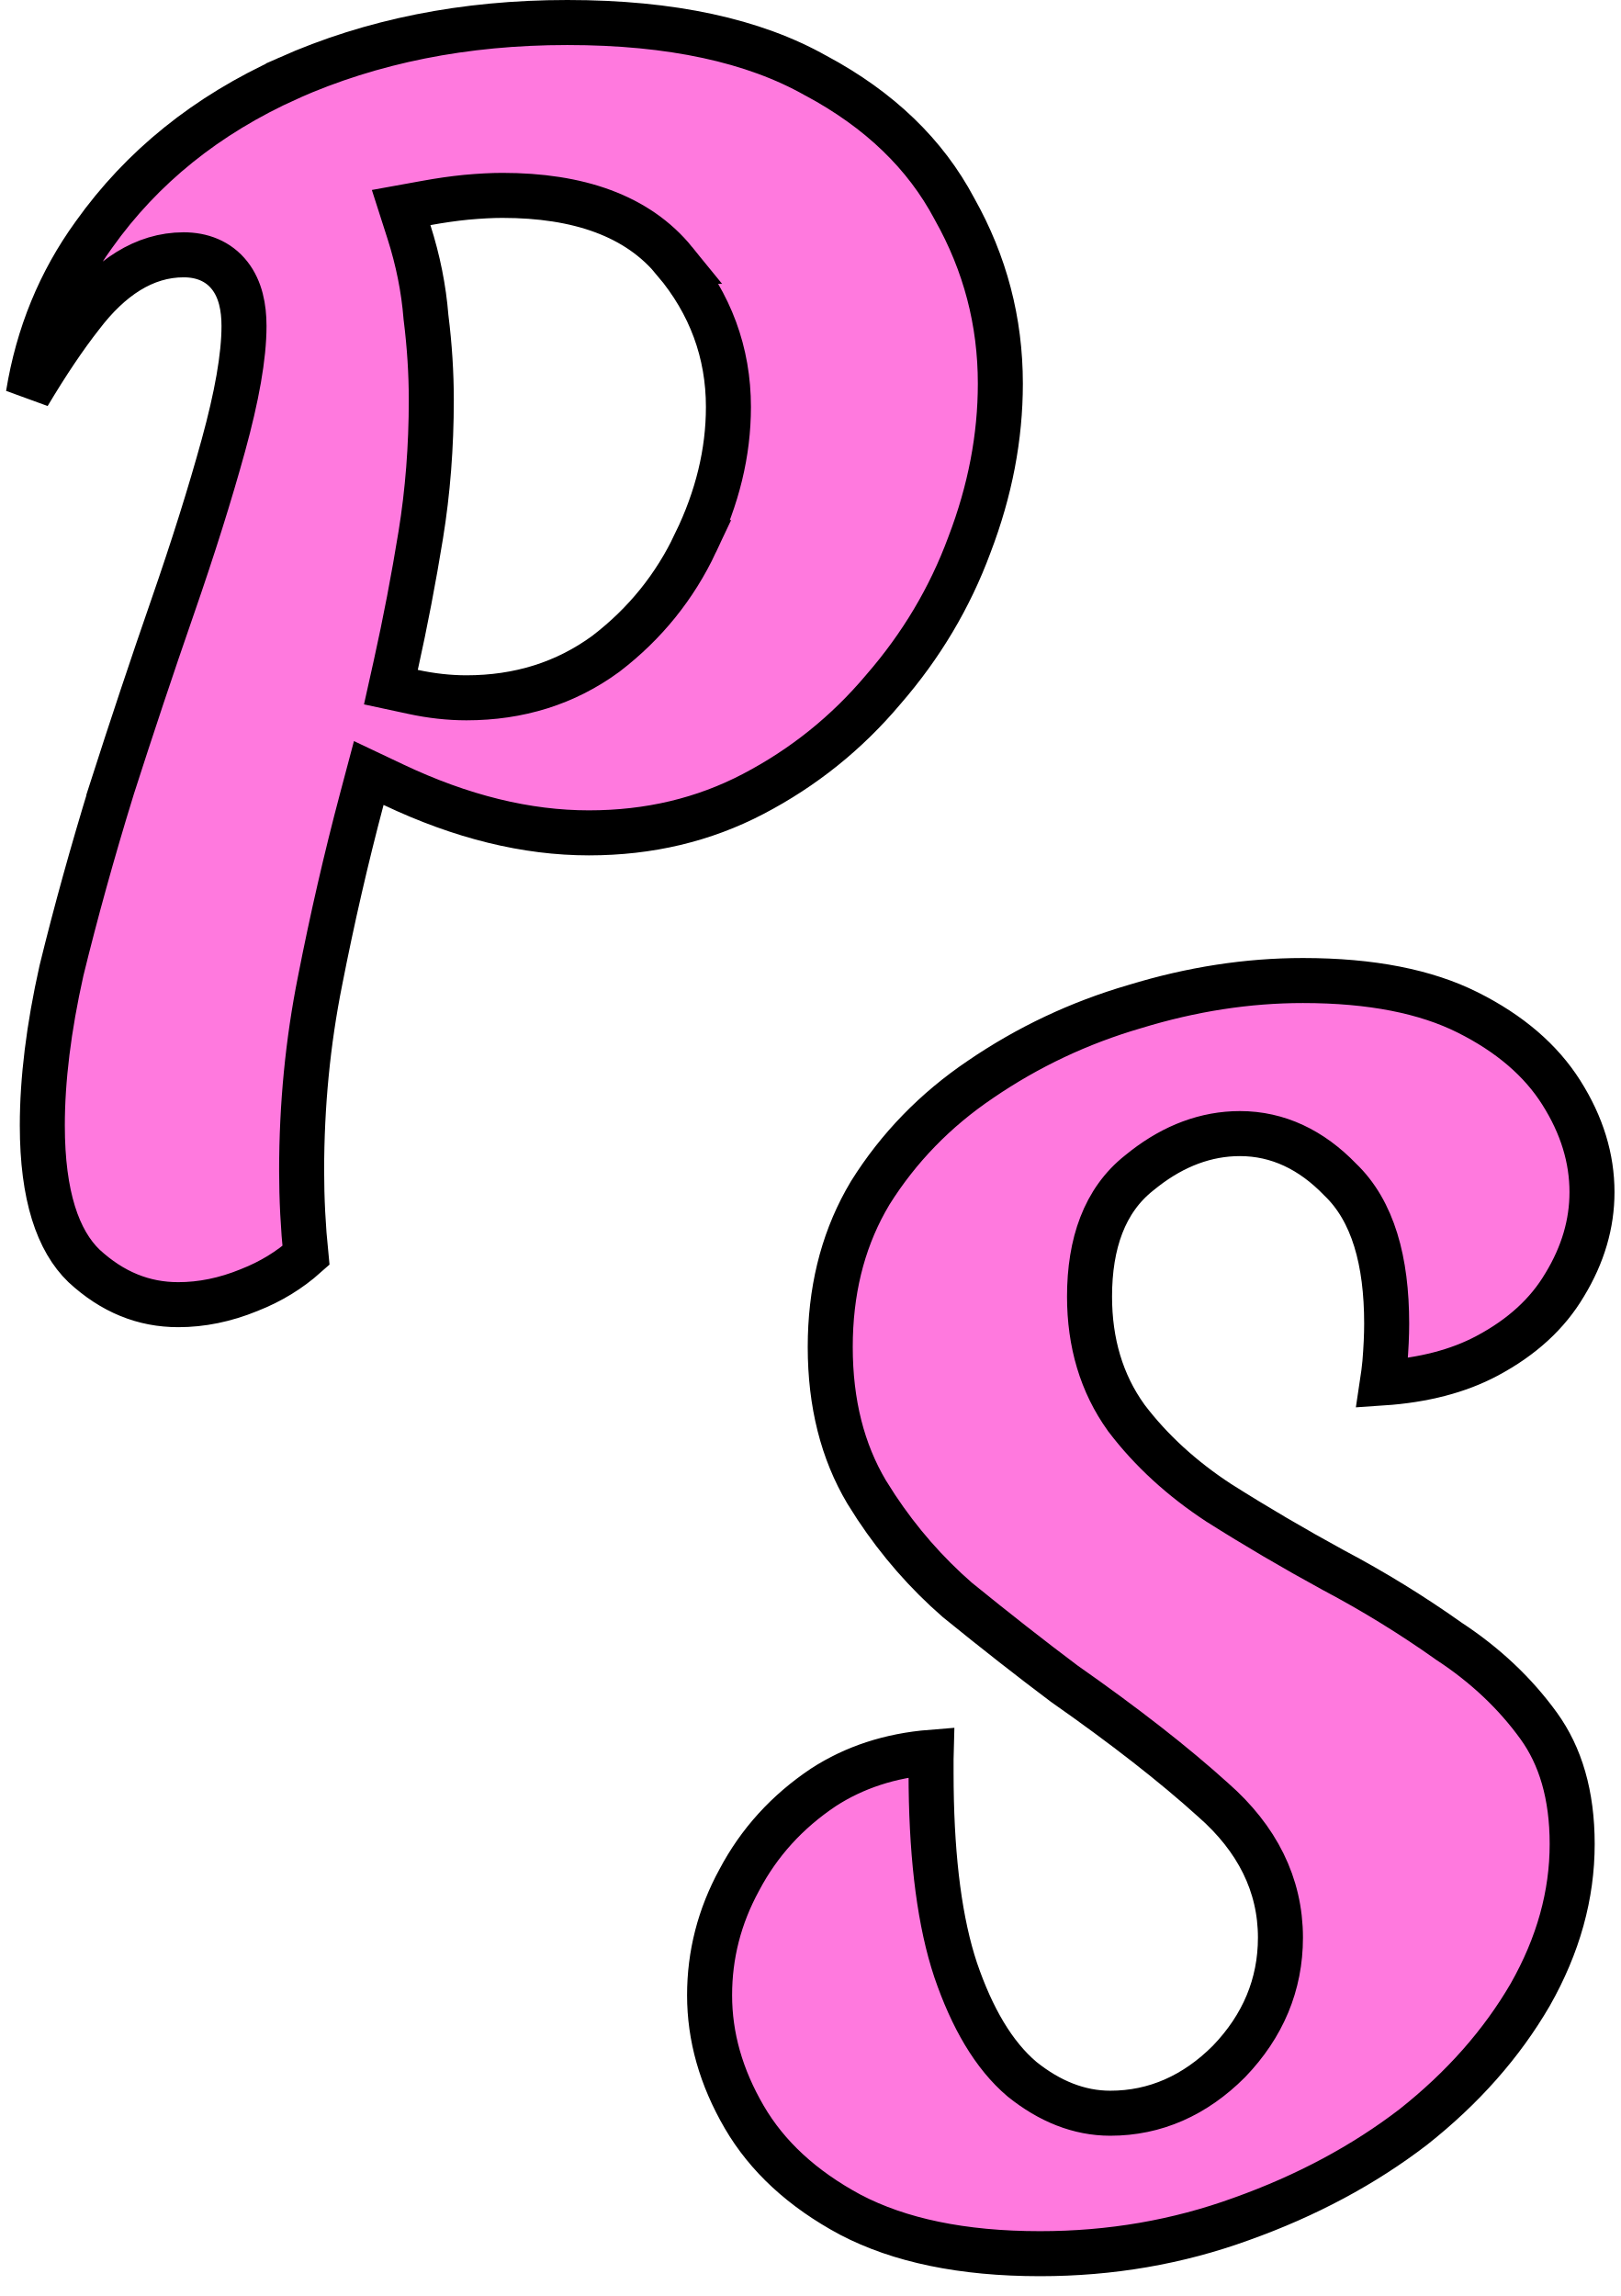
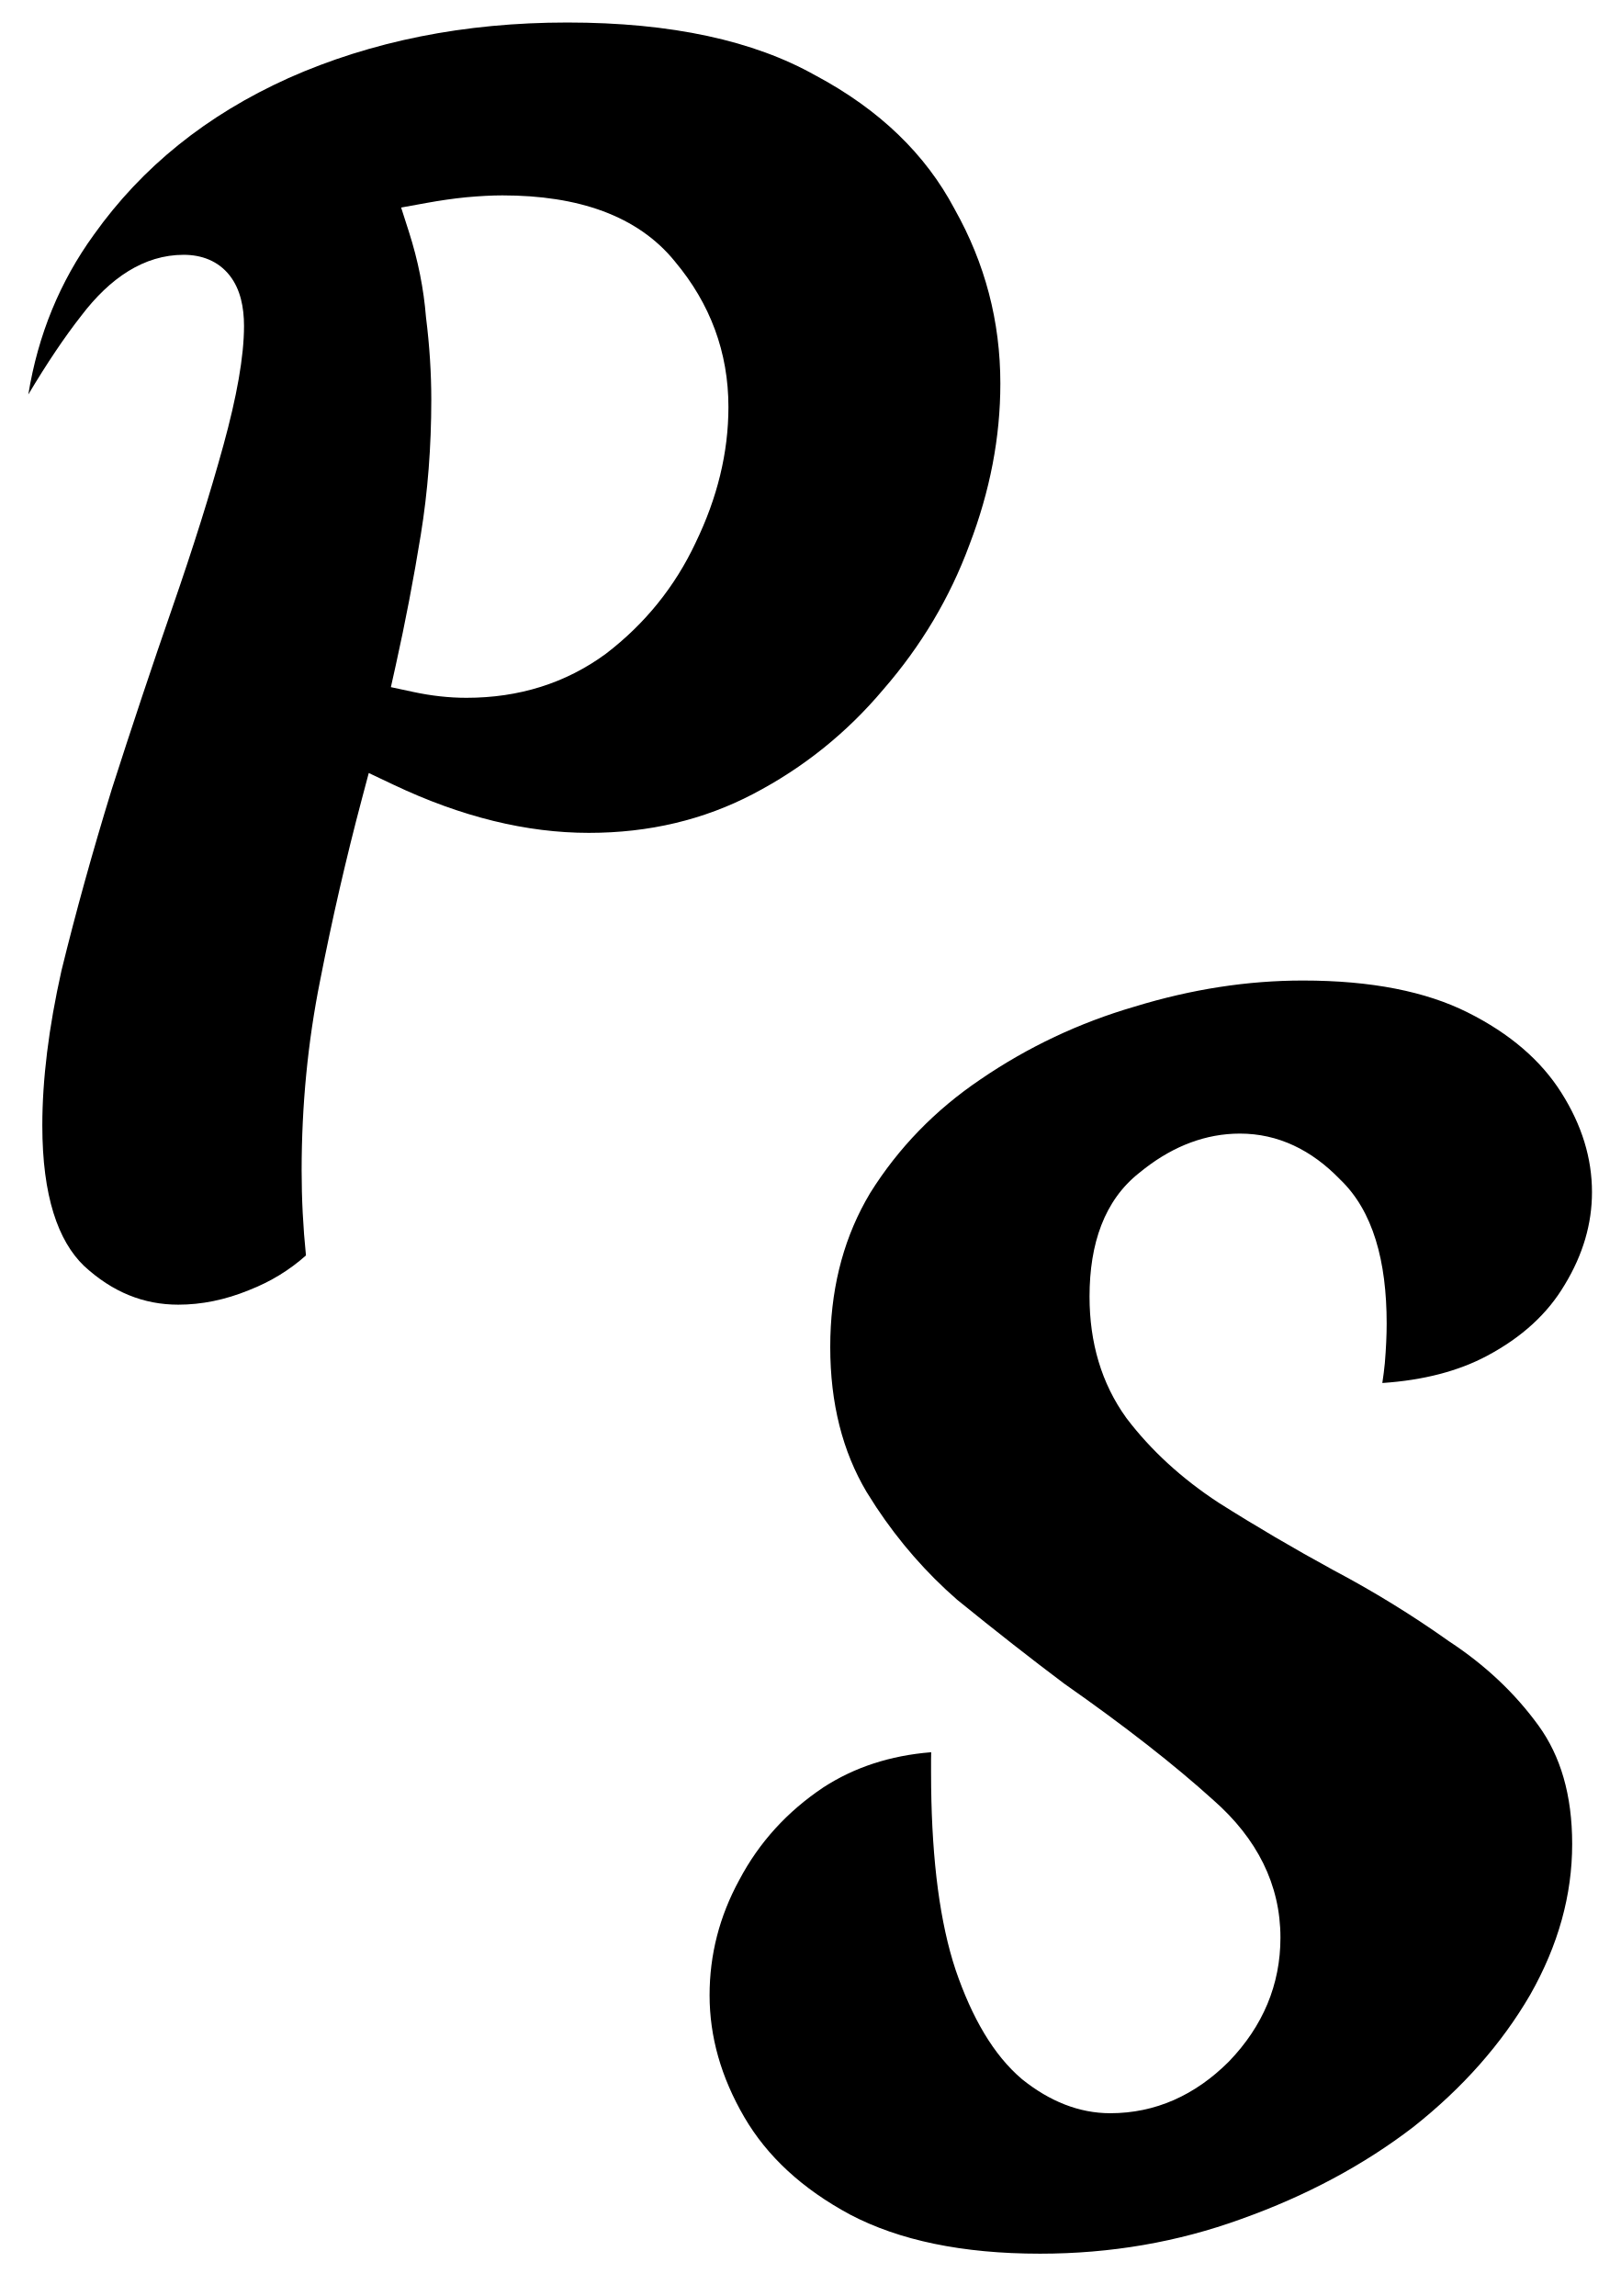
<svg xmlns="http://www.w3.org/2000/svg" width="72" height="102" viewBox="0 0 72 102" fill="none">
-   <path d="M57.883 43.56C60.931 43.56 63.351 44.052 65.195 44.975C67.091 45.923 68.459 47.117 69.357 48.535C70.281 49.993 70.723 51.463 70.723 52.96C70.723 54.36 70.329 55.729 69.508 57.081L69.502 57.09C68.756 58.349 67.624 59.403 66.054 60.237C64.794 60.907 63.254 61.316 61.409 61.44C61.455 61.136 61.493 60.847 61.519 60.57L61.52 60.563C61.575 59.904 61.602 59.315 61.602 58.8C61.602 56.029 60.999 53.796 59.532 52.397C58.265 51.084 56.774 50.36 55.082 50.36C53.574 50.361 52.163 50.903 50.864 51.903L50.605 52.109C49.064 53.328 48.402 55.247 48.402 57.6C48.402 59.646 48.932 61.458 50.031 62.984L50.038 62.995L50.046 63.005C51.135 64.438 52.503 65.688 54.135 66.757L54.141 66.761L54.148 66.765C55.767 67.79 57.465 68.788 59.243 69.758L59.255 69.764C61.03 70.704 62.726 71.748 64.344 72.895L64.358 72.906L64.374 72.916C65.986 73.974 67.309 75.225 68.353 76.667C69.323 78.007 69.843 79.735 69.843 81.92C69.843 84.18 69.231 86.409 67.978 88.617C66.713 90.791 64.986 92.752 62.781 94.495C60.581 96.182 58.039 97.545 55.147 98.578L55.141 98.58C52.321 99.605 49.344 100.12 46.202 100.12C42.736 100.12 39.948 99.524 37.785 98.394C35.632 97.24 34.077 95.788 33.066 94.056C32.027 92.273 31.523 90.472 31.523 88.64C31.523 86.837 31.96 85.134 32.841 83.519L32.847 83.508C33.724 81.85 34.965 80.482 36.586 79.399C37.954 78.514 39.54 77.989 41.367 77.843C41.364 77.95 41.362 78.055 41.362 78.16V78.72L41.366 79.392C41.407 82.708 41.759 85.43 42.454 87.517L42.456 87.523C43.179 89.637 44.136 91.293 45.395 92.362L45.406 92.371L45.418 92.381C46.622 93.344 47.929 93.88 49.322 93.88C51.323 93.88 53.091 93.086 54.59 91.587L54.603 91.573C56.104 90.013 56.883 88.169 56.883 86.08C56.883 83.72 55.841 81.672 53.902 79.969C52.162 78.393 49.953 76.67 47.282 74.8C45.804 73.691 44.218 72.448 42.524 71.072C41.153 69.876 39.954 68.505 38.927 66.956L38.496 66.278C37.433 64.485 36.883 62.351 36.883 59.84C36.883 57.39 37.411 55.241 38.446 53.366L38.66 52.994C39.916 50.989 41.547 49.309 43.562 47.949L43.566 47.946C45.665 46.513 47.943 45.437 50.402 44.72L50.415 44.716C52.94 43.943 55.428 43.56 57.883 43.56ZM25.2 1C29.841 1 33.494 1.81 36.228 3.352L36.248 3.361C39.086 4.882 41.116 6.855 42.397 9.269L42.408 9.29C43.764 11.701 44.44 14.279 44.44 17.04C44.44 19.416 43.986 21.802 43.066 24.202L43.062 24.213C42.198 26.55 40.928 28.686 39.245 30.624L39.235 30.636C37.613 32.563 35.688 34.107 33.457 35.273C31.263 36.42 28.837 37 26.16 37C23.4 37 20.506 36.298 17.469 34.856L16.382 34.341L16.073 35.504C15.374 38.138 14.757 40.825 14.22 43.565C13.673 46.299 13.4 49.111 13.4 52C13.4 53.258 13.464 54.515 13.592 55.773C12.862 56.424 12.026 56.937 11.075 57.309L11.062 57.315C9.999 57.749 8.953 57.96 7.92 57.96C6.384 57.96 4.998 57.407 3.729 56.235C2.581 55.126 1.88 53.142 1.88 50C1.88 47.961 2.16 45.669 2.731 43.118C3.366 40.525 4.108 37.85 4.956 35.094L4.955 35.093C5.858 32.278 6.762 29.569 7.665 26.968C8.577 24.339 9.33 21.944 9.924 19.785C10.518 17.623 10.84 15.841 10.84 14.48C10.84 13.658 10.684 12.857 10.209 12.246C9.696 11.587 8.951 11.32 8.16 11.32C6.395 11.32 4.883 12.353 3.613 14.023C2.87 14.969 2.085 16.139 1.258 17.525C1.689 14.872 2.661 12.511 4.17 10.427L4.175 10.42C6.304 7.429 9.173 5.111 12.81 3.472L12.81 3.471C16.506 1.828 20.632 1 25.2 1ZM22.32 8.68C21.855 8.68 21.315 8.709 20.709 8.764L20.7 8.765C20.138 8.821 19.551 8.906 18.941 9.017L17.82 9.22L18.168 10.305C18.572 11.568 18.823 12.827 18.923 14.08L18.925 14.102L18.928 14.124C19.083 15.365 19.16 16.577 19.16 17.76C19.16 19.843 19.004 21.843 18.693 23.76C18.376 25.714 18.006 27.642 17.584 29.543L17.365 30.526L18.351 30.738C19.159 30.912 19.949 31 20.72 31C23.049 31 25.127 30.355 26.911 29.047L26.929 29.033C28.654 27.71 29.984 26.064 30.905 24.105L30.904 24.105C31.866 22.121 32.36 20.11 32.36 18.08C32.36 15.658 31.556 13.489 29.976 11.609H29.977C28.326 9.578 25.68 8.68 22.32 8.68Z" fill="#FF79DE" stroke="black" stroke-width="2" />
+   <path d="M57.883 43.56C60.931 43.56 63.351 44.052 65.195 44.975C67.091 45.923 68.459 47.117 69.357 48.535C70.281 49.993 70.723 51.463 70.723 52.96C70.723 54.36 70.329 55.729 69.508 57.081L69.502 57.09C68.756 58.349 67.624 59.403 66.054 60.237C64.794 60.907 63.254 61.316 61.409 61.44C61.455 61.136 61.493 60.847 61.519 60.57L61.52 60.563C61.575 59.904 61.602 59.315 61.602 58.8C61.602 56.029 60.999 53.796 59.532 52.397C58.265 51.084 56.774 50.36 55.082 50.36C53.574 50.361 52.163 50.903 50.864 51.903L50.605 52.109C49.064 53.328 48.402 55.247 48.402 57.6C48.402 59.646 48.932 61.458 50.031 62.984L50.038 62.995L50.046 63.005C51.135 64.438 52.503 65.688 54.135 66.757L54.141 66.761L54.148 66.765C55.767 67.79 57.465 68.788 59.243 69.758L59.255 69.764C61.03 70.704 62.726 71.748 64.344 72.895L64.358 72.906L64.374 72.916C65.986 73.974 67.309 75.225 68.353 76.667C69.323 78.007 69.843 79.735 69.843 81.92C69.843 84.18 69.231 86.409 67.978 88.617C66.713 90.791 64.986 92.752 62.781 94.495C60.581 96.182 58.039 97.545 55.147 98.578L55.141 98.58C52.321 99.605 49.344 100.12 46.202 100.12C42.736 100.12 39.948 99.524 37.785 98.394C35.632 97.24 34.077 95.788 33.066 94.056C32.027 92.273 31.523 90.472 31.523 88.64C31.523 86.837 31.96 85.134 32.841 83.519L32.847 83.508C33.724 81.85 34.965 80.482 36.586 79.399C37.954 78.514 39.54 77.989 41.367 77.843C41.364 77.95 41.362 78.055 41.362 78.16V78.72L41.366 79.392C41.407 82.708 41.759 85.43 42.454 87.517L42.456 87.523C43.179 89.637 44.136 91.293 45.395 92.362L45.406 92.371L45.418 92.381C46.622 93.344 47.929 93.88 49.322 93.88C51.323 93.88 53.091 93.086 54.59 91.587L54.603 91.573C56.104 90.013 56.883 88.169 56.883 86.08C56.883 83.72 55.841 81.672 53.902 79.969C52.162 78.393 49.953 76.67 47.282 74.8C45.804 73.691 44.218 72.448 42.524 71.072C41.153 69.876 39.954 68.505 38.927 66.956L38.496 66.278C37.433 64.485 36.883 62.351 36.883 59.84C36.883 57.39 37.411 55.241 38.446 53.366L38.66 52.994C39.916 50.989 41.547 49.309 43.562 47.949L43.566 47.946C45.665 46.513 47.943 45.437 50.402 44.72L50.415 44.716C52.94 43.943 55.428 43.56 57.883 43.56ZM25.2 1C29.841 1 33.494 1.81 36.228 3.352L36.248 3.361C39.086 4.882 41.116 6.855 42.397 9.269L42.408 9.29C43.764 11.701 44.44 14.279 44.44 17.04C44.44 19.416 43.986 21.802 43.066 24.202L43.062 24.213C42.198 26.55 40.928 28.686 39.245 30.624L39.235 30.636C37.613 32.563 35.688 34.107 33.457 35.273C31.263 36.42 28.837 37 26.16 37C23.4 37 20.506 36.298 17.469 34.856L16.382 34.341L16.073 35.504C15.374 38.138 14.757 40.825 14.22 43.565C13.673 46.299 13.4 49.111 13.4 52C13.4 53.258 13.464 54.515 13.592 55.773C12.862 56.424 12.026 56.937 11.075 57.309L11.062 57.315C9.999 57.749 8.953 57.96 7.92 57.96C6.384 57.96 4.998 57.407 3.729 56.235C2.581 55.126 1.88 53.142 1.88 50C1.88 47.961 2.16 45.669 2.731 43.118C3.366 40.525 4.108 37.85 4.956 35.094L4.955 35.093C5.858 32.278 6.762 29.569 7.665 26.968C8.577 24.339 9.33 21.944 9.924 19.785C10.518 17.623 10.84 15.841 10.84 14.48C10.84 13.658 10.684 12.857 10.209 12.246C9.696 11.587 8.951 11.32 8.16 11.32C6.395 11.32 4.883 12.353 3.613 14.023C2.87 14.969 2.085 16.139 1.258 17.525C1.689 14.872 2.661 12.511 4.17 10.427L4.175 10.42C6.304 7.429 9.173 5.111 12.81 3.472L12.81 3.471C16.506 1.828 20.632 1 25.2 1ZM22.32 8.68C21.855 8.68 21.315 8.709 20.709 8.764L20.7 8.765C20.138 8.821 19.551 8.906 18.941 9.017L17.82 9.22L18.168 10.305C18.572 11.568 18.823 12.827 18.923 14.08L18.925 14.102L18.928 14.124C19.083 15.365 19.16 16.577 19.16 17.76C19.16 19.843 19.004 21.843 18.693 23.76C18.376 25.714 18.006 27.642 17.584 29.543L17.365 30.526L18.351 30.738C19.159 30.912 19.949 31 20.72 31C23.049 31 25.127 30.355 26.911 29.047L26.929 29.033C28.654 27.71 29.984 26.064 30.905 24.105L30.904 24.105C31.866 22.121 32.36 20.11 32.36 18.08C32.36 15.658 31.556 13.489 29.976 11.609H29.977C28.326 9.578 25.68 8.68 22.32 8.68Z" fill="currentColor" />
</svg>
